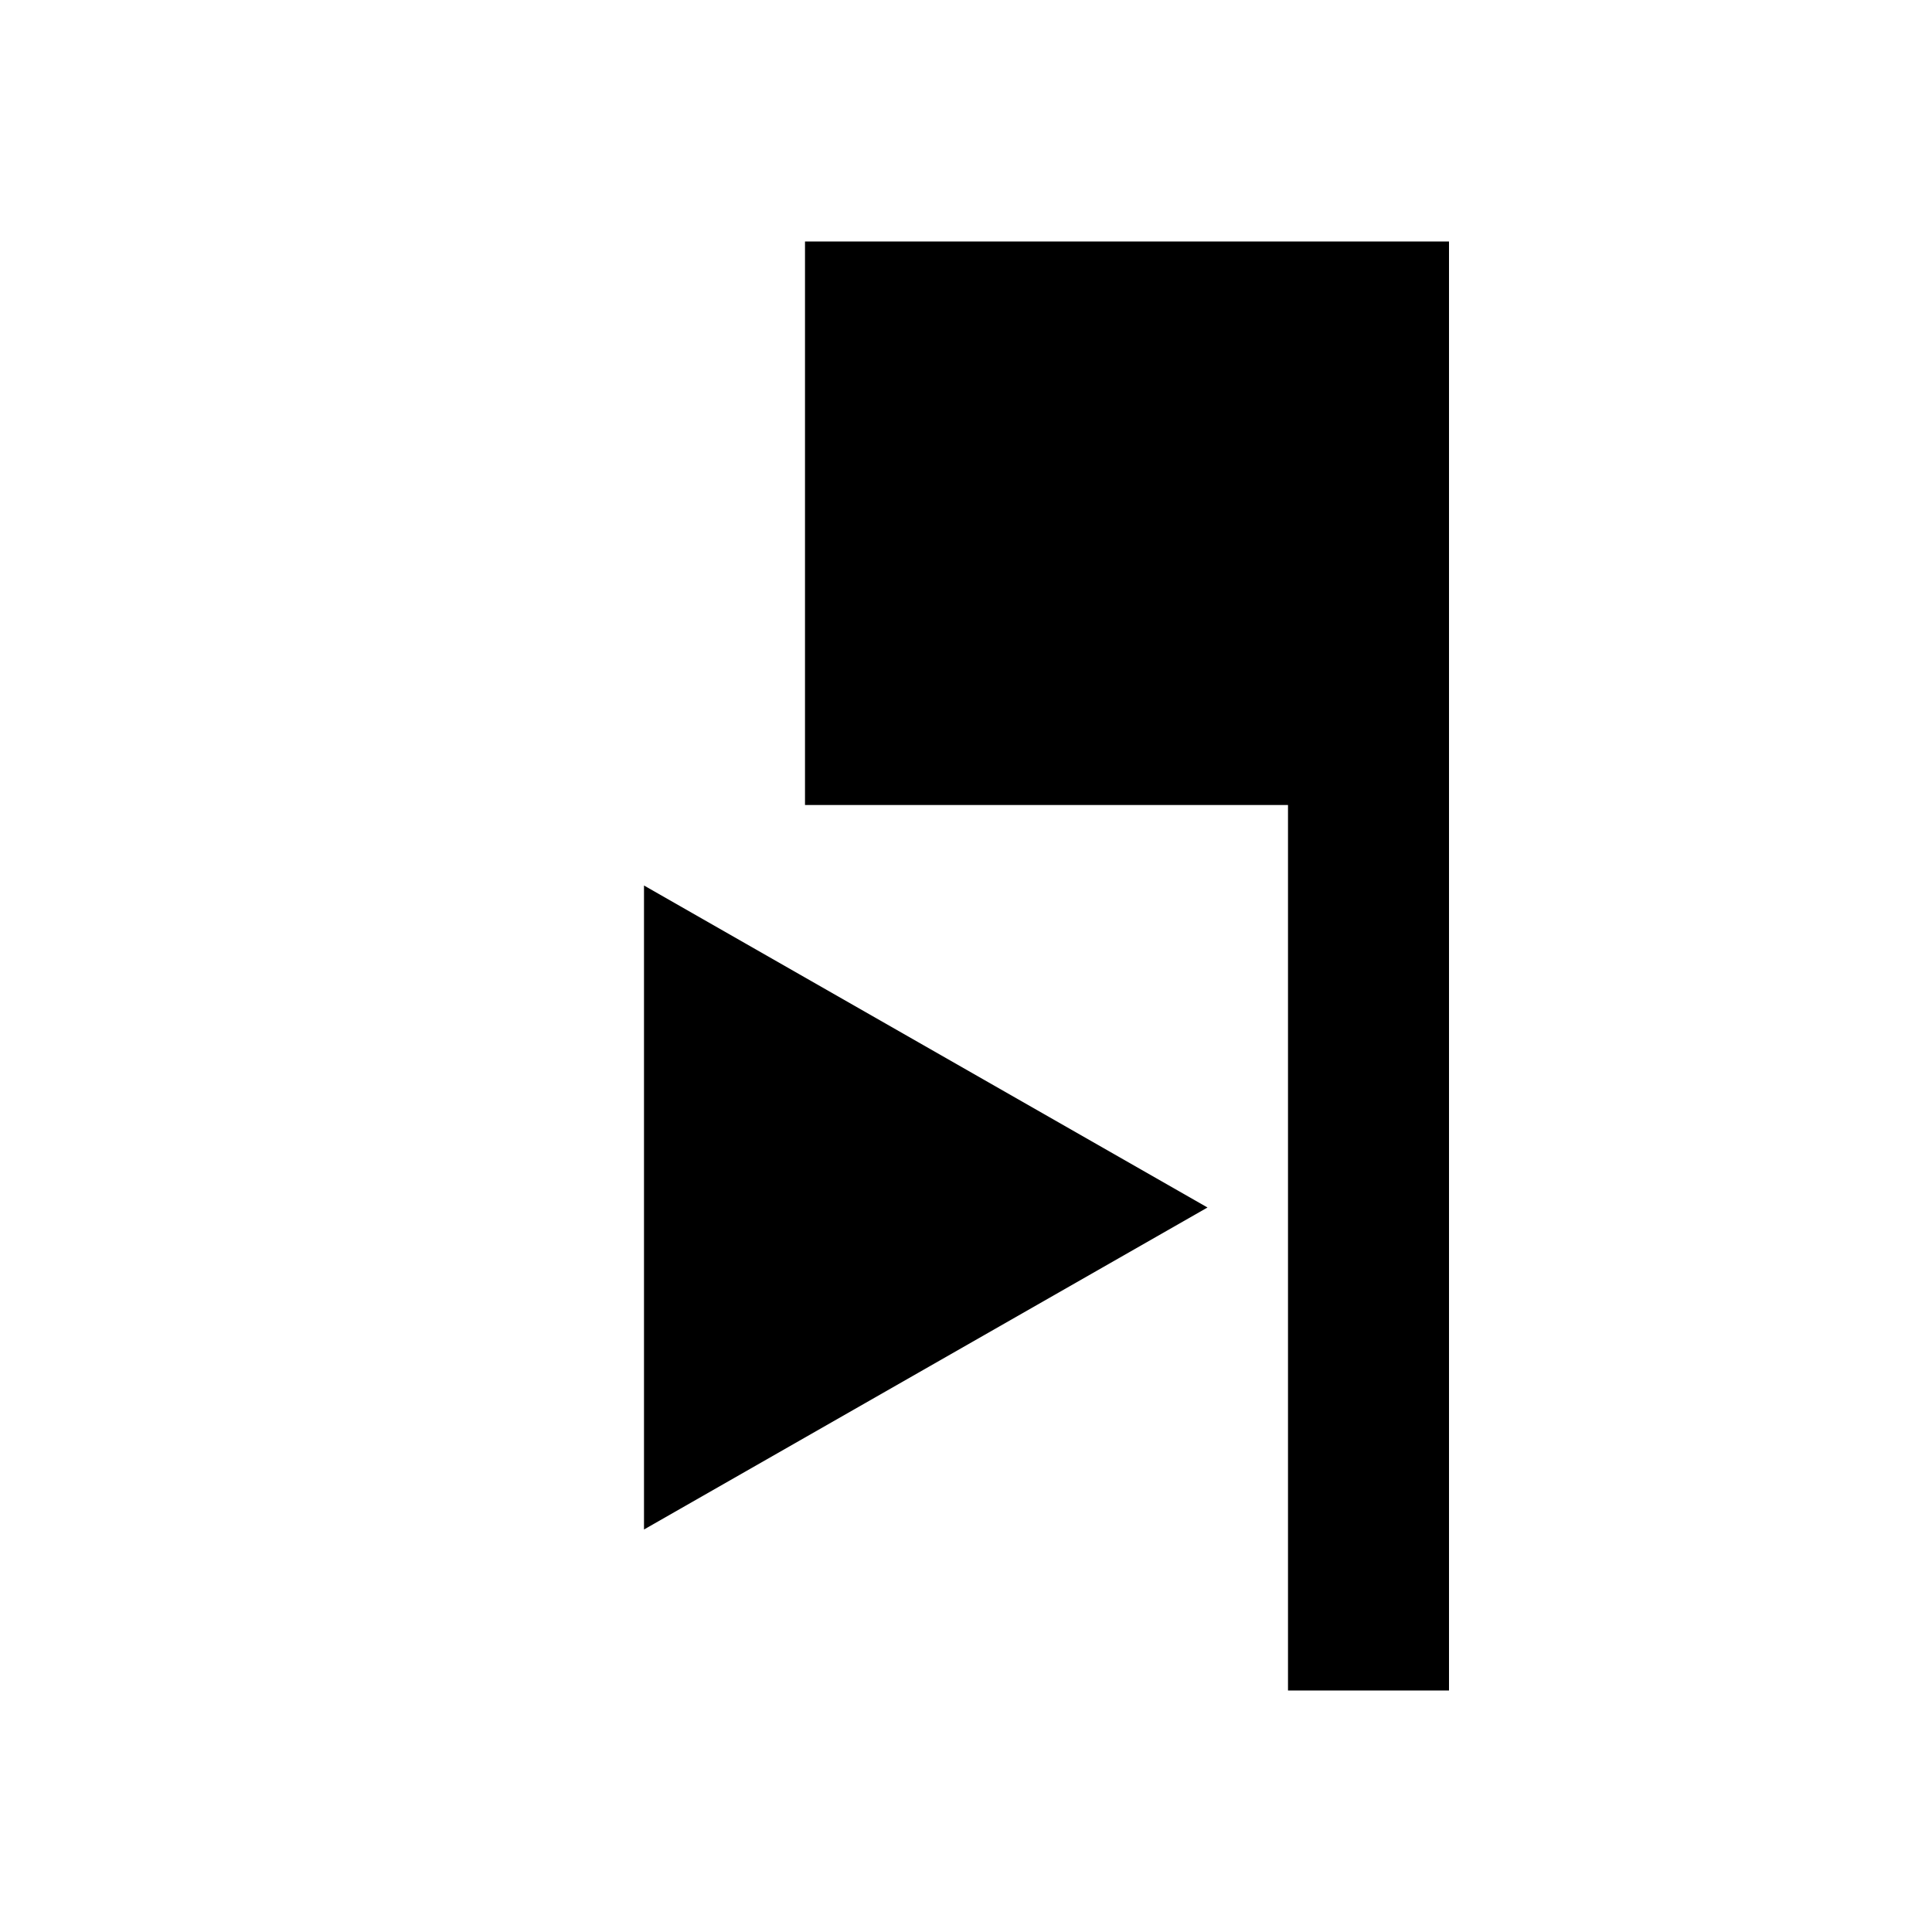
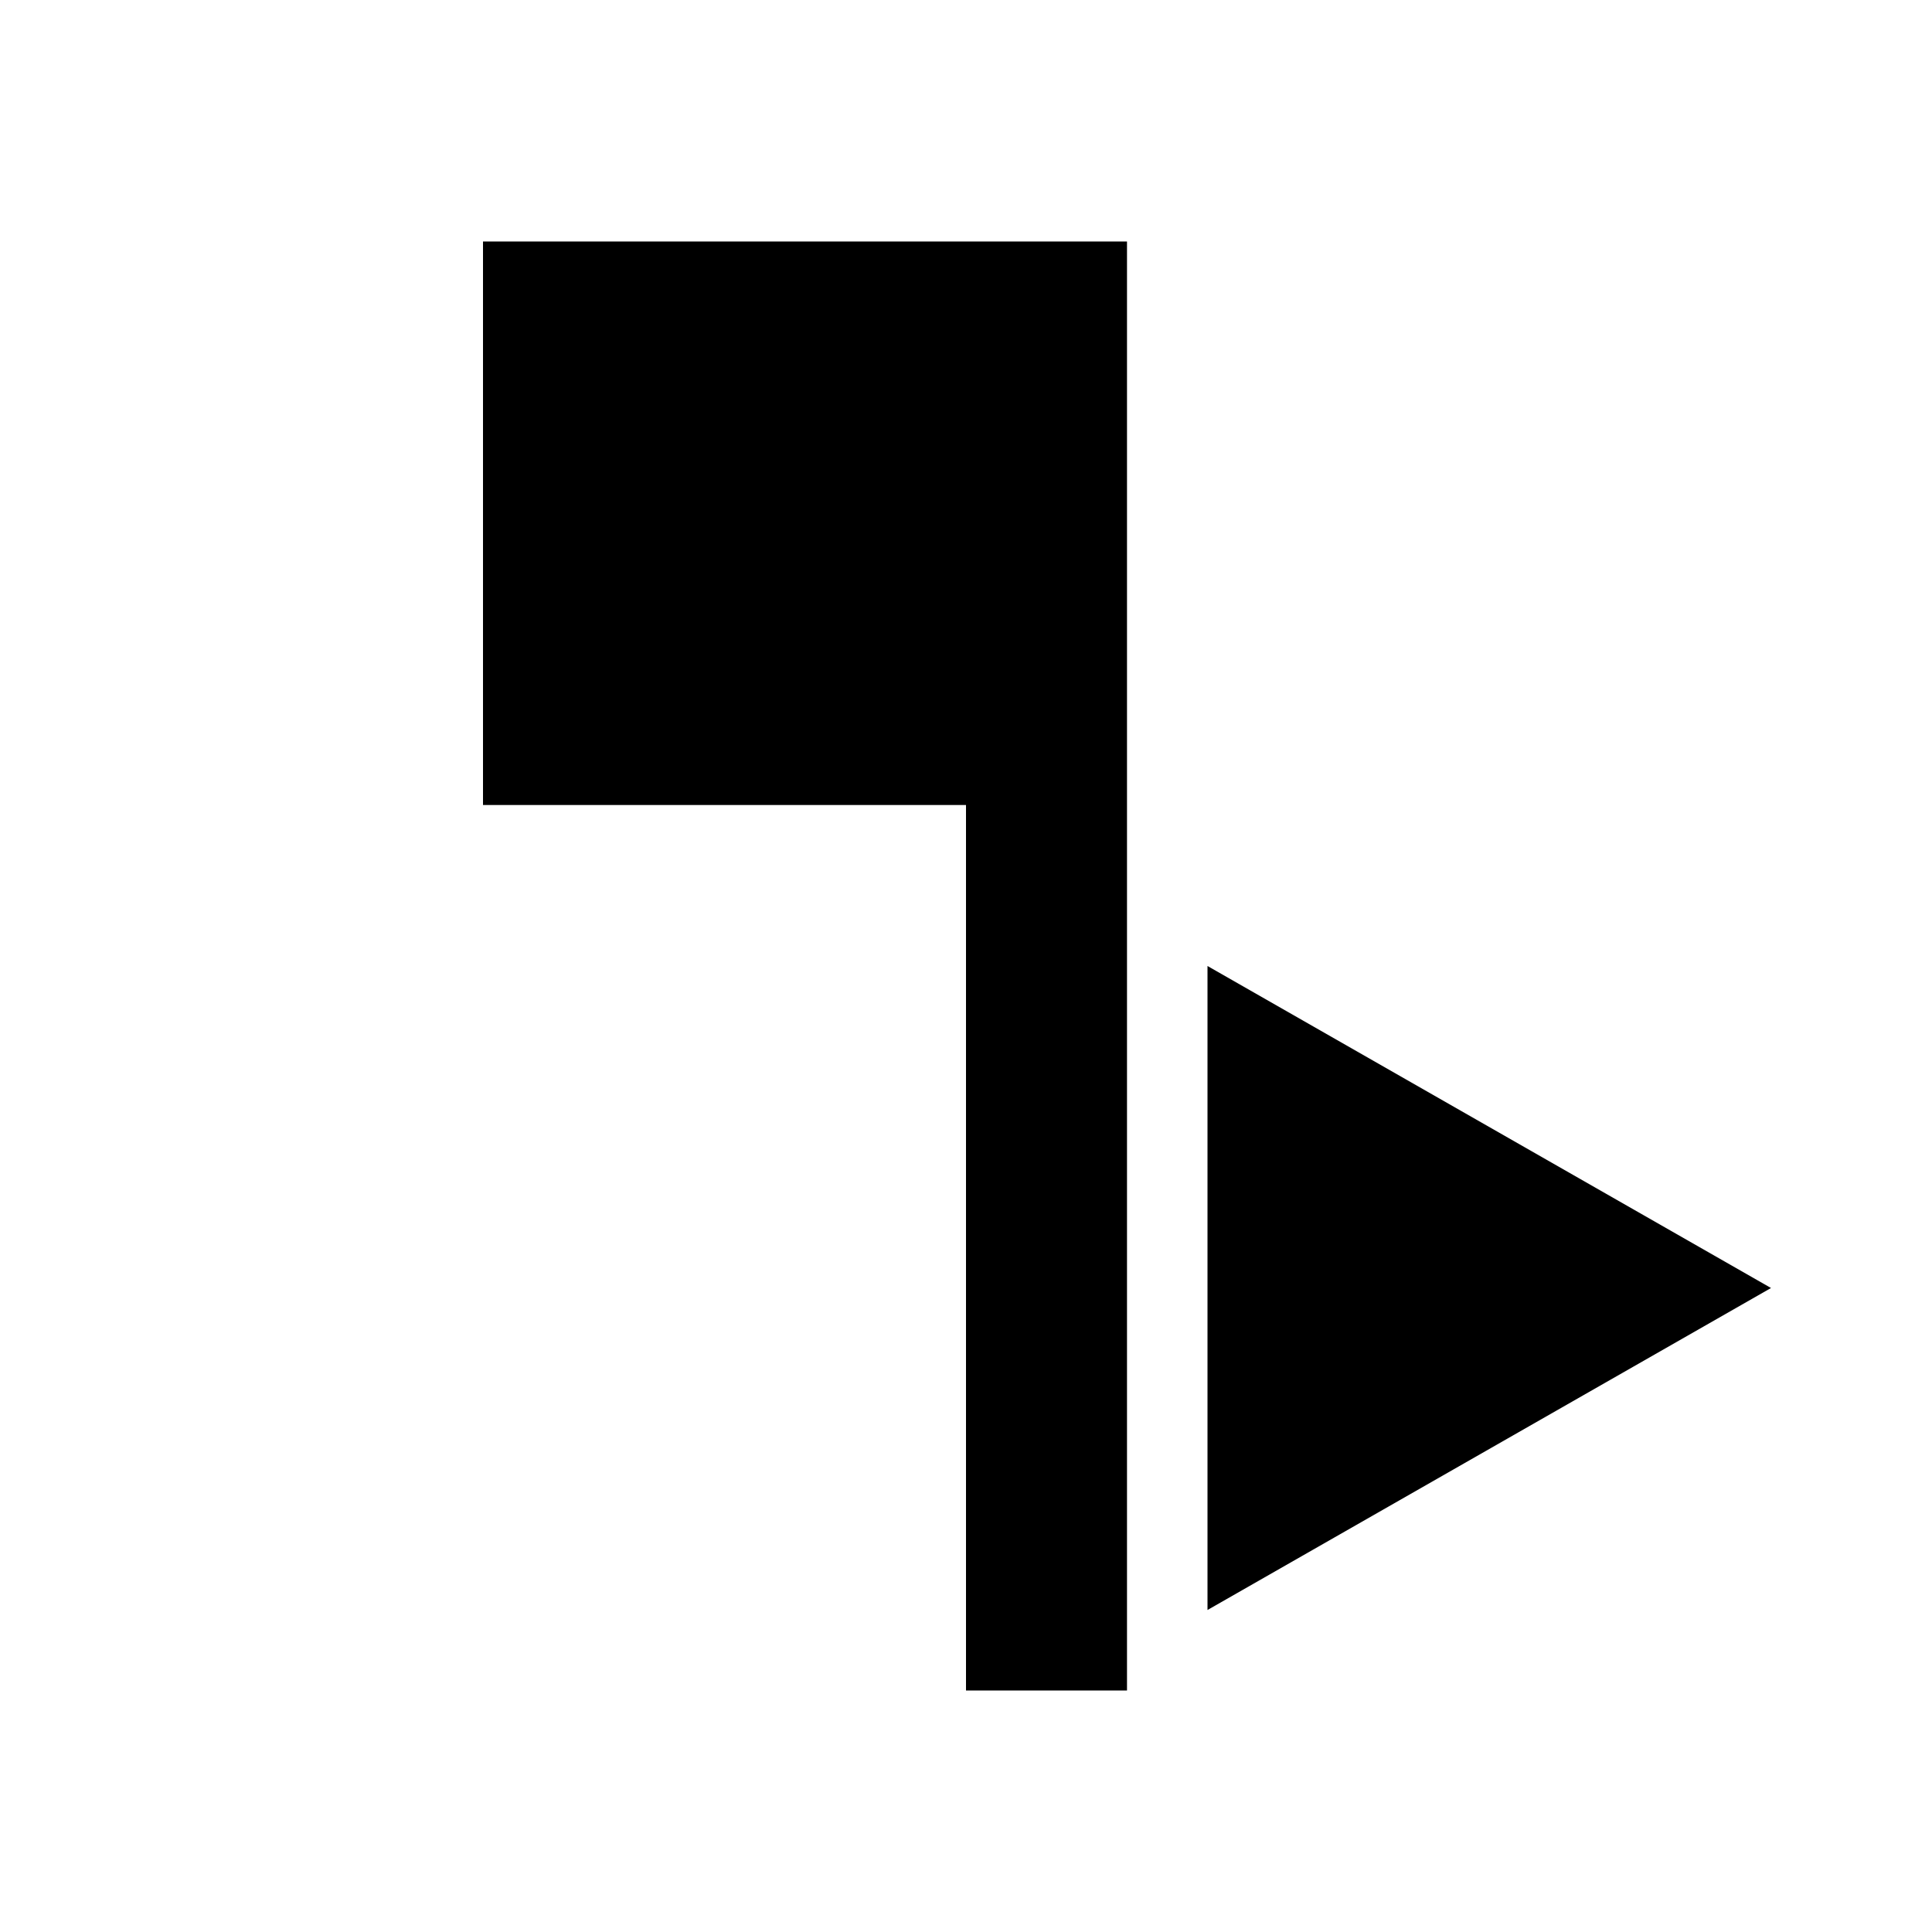
<svg xmlns="http://www.w3.org/2000/svg" id="svg14" version="1.1" height="24" width="24">
  <defs id="defs18" />
-   <path id="path833-3" d="m 18,3 h -8 v 7 h 6 v 11 h 2 z" style="fill:#000000;fill-opacity:1;stroke:none;stroke-width:1px;stroke-linecap:butt;stroke-linejoin:miter;stroke-opacity:1" />
-   <path d="m 8,19 7,-4 -7,-4 z" id="path6" style="fill:#000000;fill-opacity:1" />
+   <path id="path833-3" d="M 14,3 H 6 v 7 h 6 v 11 h 2 z" style="fill:#000000;fill-opacity:1;stroke:none;stroke-width:1px;stroke-linecap:butt;stroke-linejoin:miter;stroke-opacity:1" />
+   <path d="m 15,20 7,-4 -7,-4 z" id="path6" style="fill:#000000;fill-opacity:1" />
</svg>
